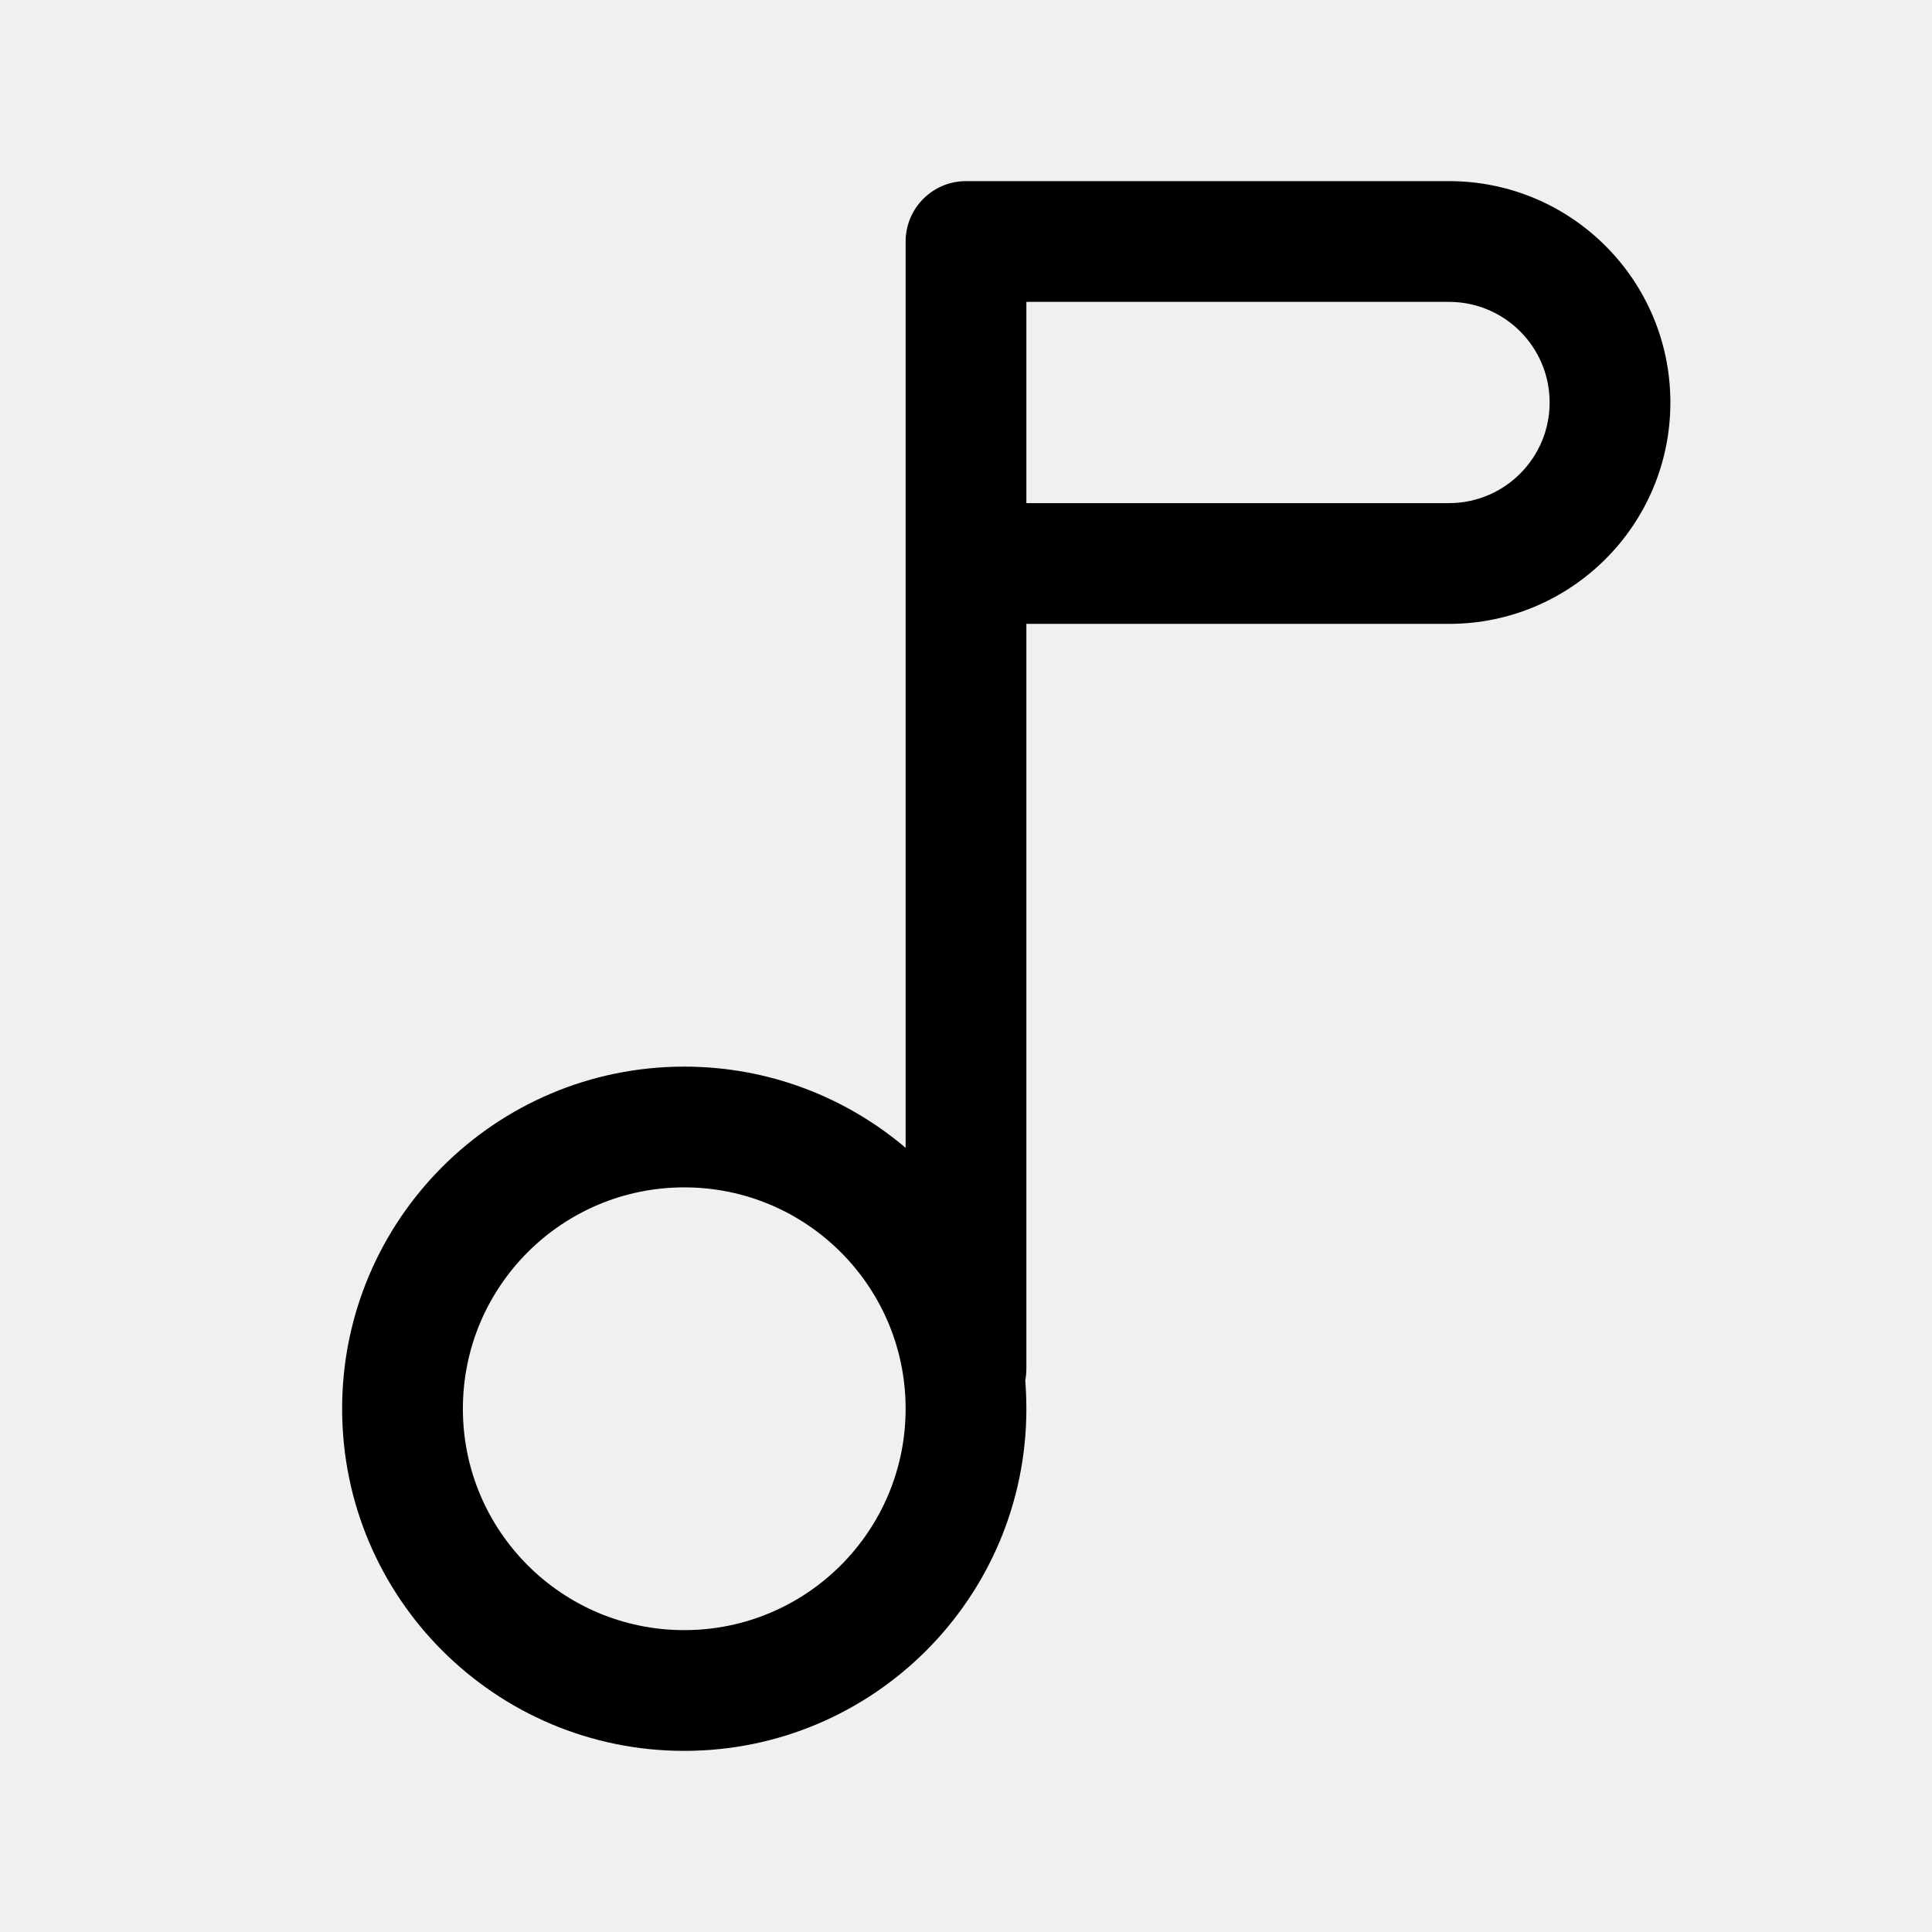
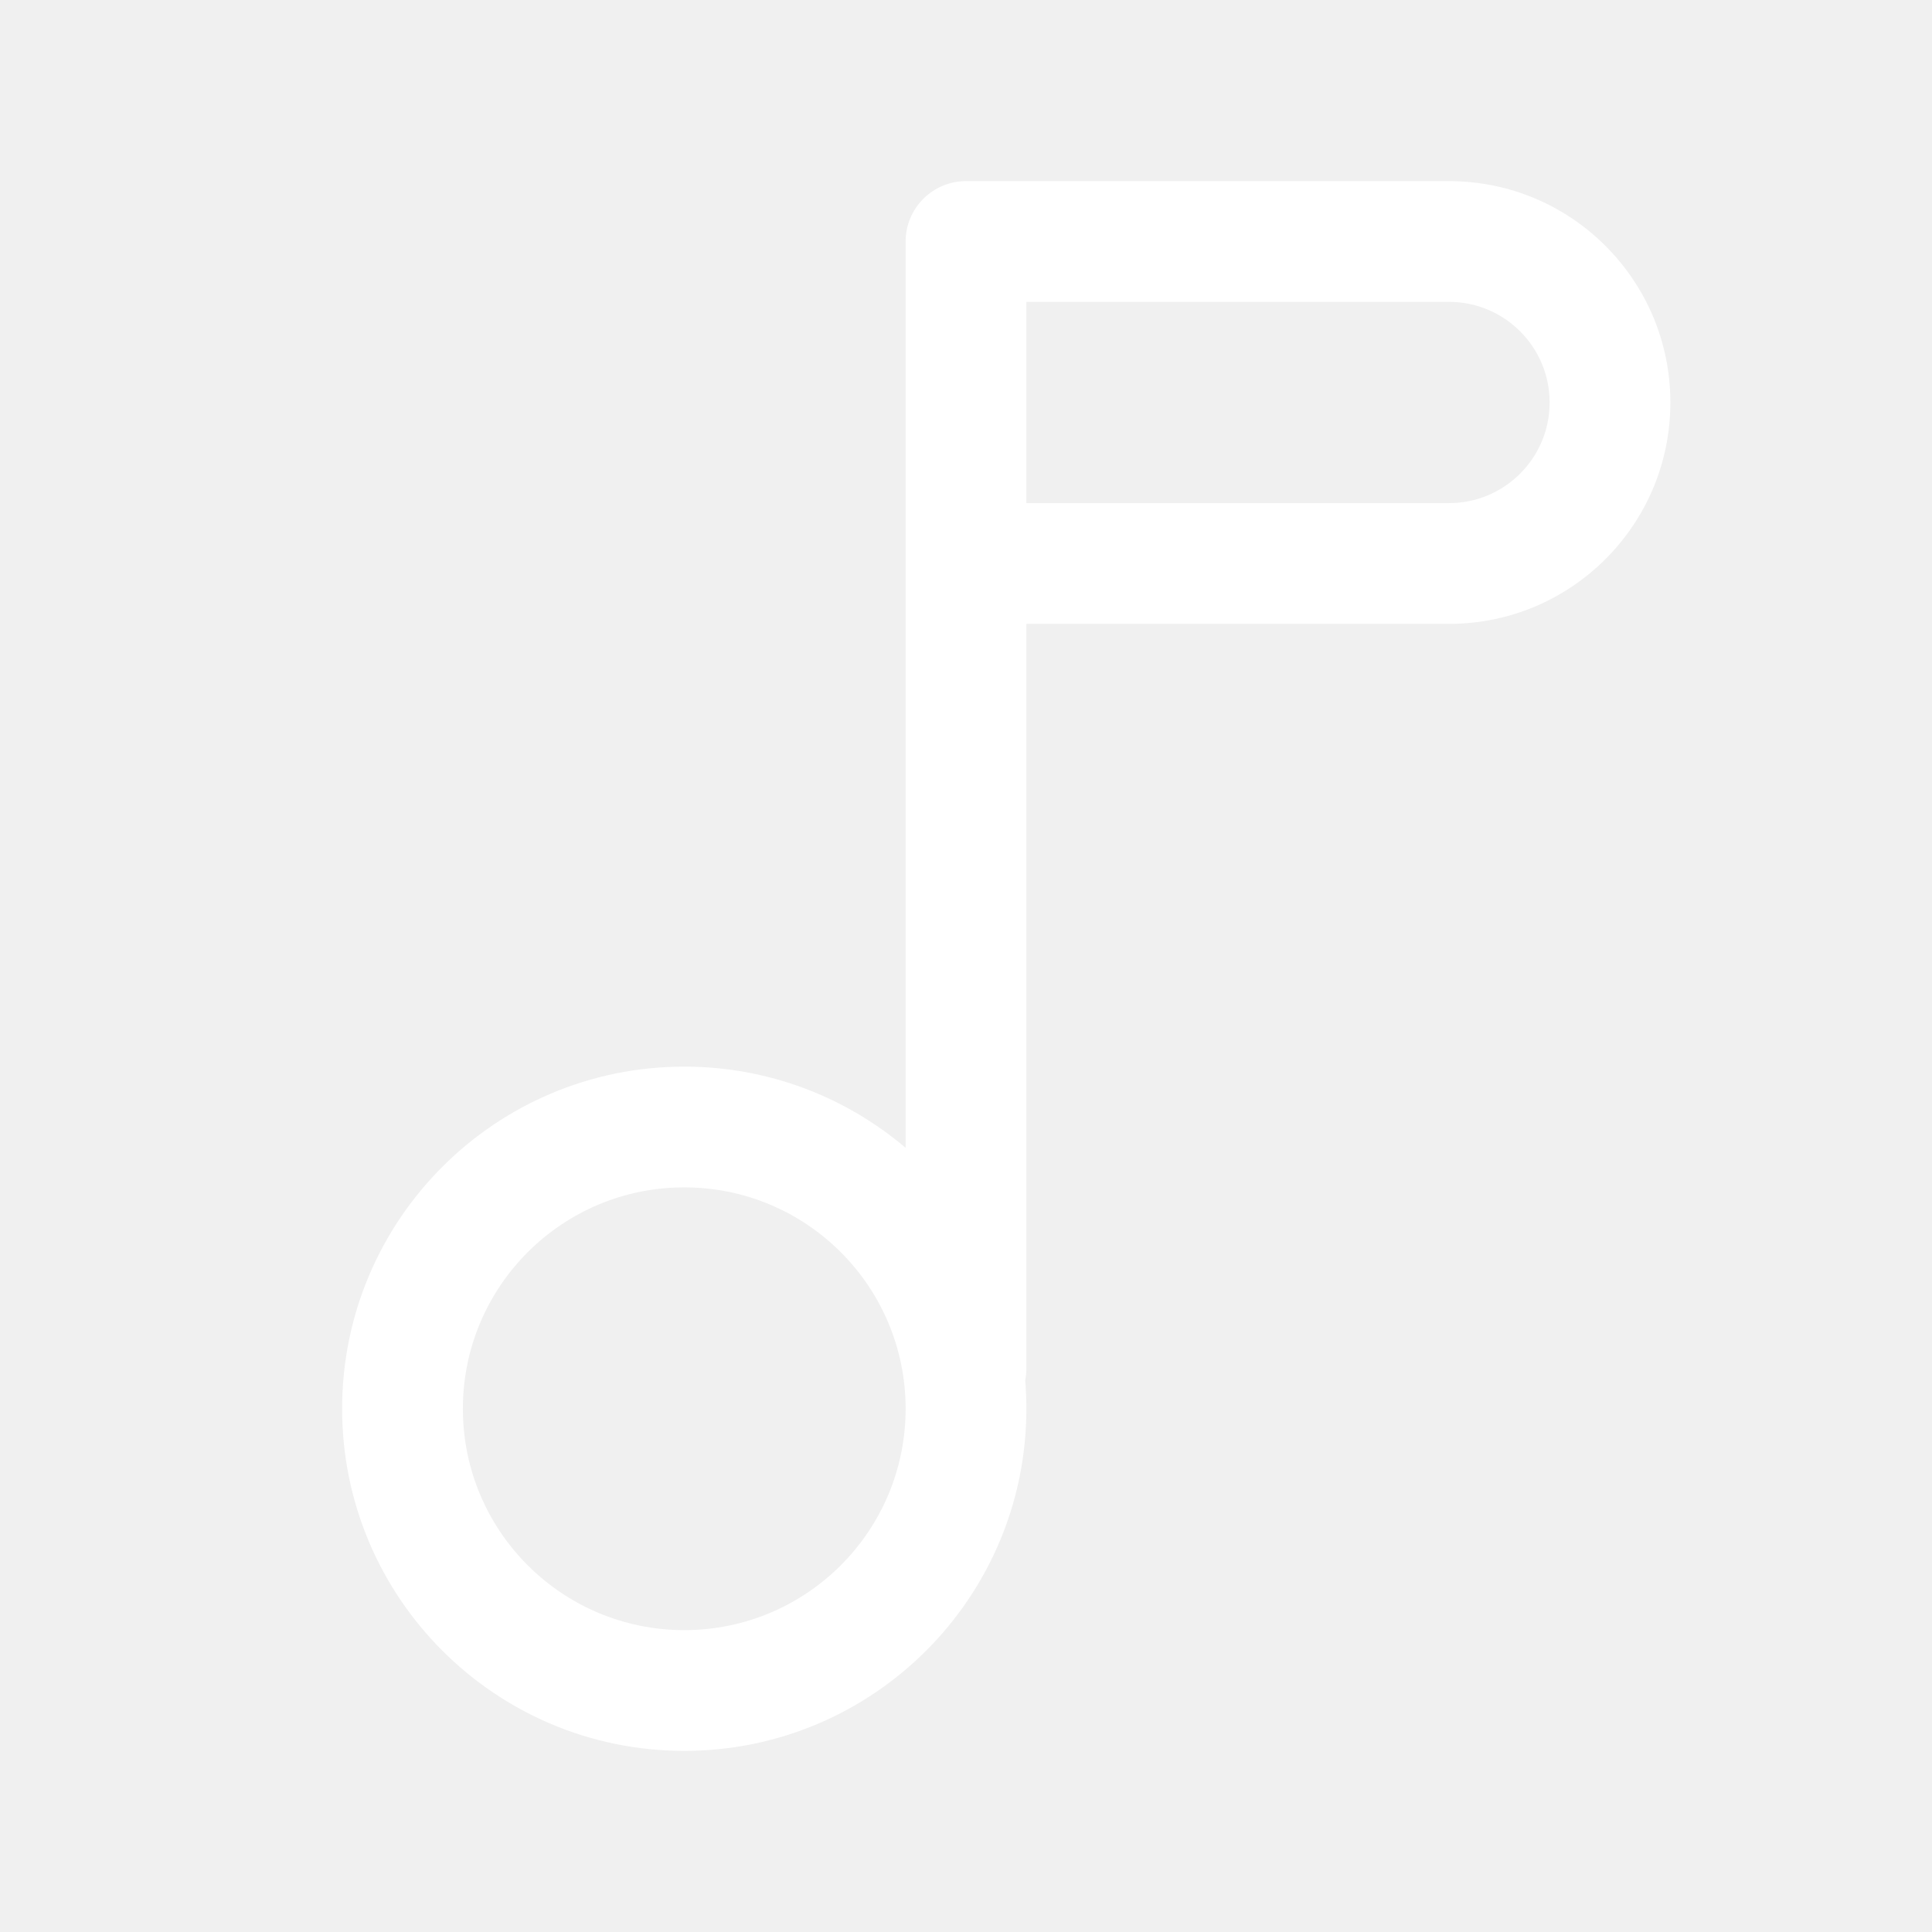
<svg xmlns="http://www.w3.org/2000/svg" width="24" height="24" viewBox="0 0 24 24" fill="none">
-   <path fill-rule="evenodd" clip-rule="evenodd" d="M12 2.25C11.586 2.25 11.25 2.586 11.25 3V7C11.25 7 11.25 7 11.25 7L11.25 14.259C10.509 13.63 9.549 13.25 8.5 13.25C6.153 13.25 4.25 15.153 4.25 17.5C4.25 19.847 6.153 21.75 8.5 21.75C10.847 21.75 12.75 19.847 12.75 17.5C12.75 17.381 12.745 17.264 12.736 17.147C12.745 17.1 12.75 17.05 12.75 17L12.75 7.75H18C19.519 7.75 20.75 6.519 20.75 5C20.75 3.481 19.519 2.25 18 2.25H12ZM12.75 6.25H18C18.69 6.25 19.25 5.69 19.25 5C19.25 4.31 18.69 3.75 18 3.75H12.75V6.25ZM8.5 14.75C6.981 14.75 5.75 15.981 5.75 17.5C5.75 19.019 6.981 20.25 8.5 20.25C10.019 20.25 11.25 19.019 11.25 17.5C11.25 15.981 10.019 14.75 8.5 14.75Z" fill="black" />
+   <path fill-rule="evenodd" clip-rule="evenodd" d="M12 2.25C11.586 2.25 11.25 2.586 11.25 3V7C11.25 7 11.25 7 11.25 7L11.25 14.259C10.509 13.63 9.549 13.25 8.5 13.25C6.153 13.25 4.25 15.153 4.25 17.5C4.25 19.847 6.153 21.75 8.5 21.75C10.847 21.75 12.75 19.847 12.75 17.5C12.75 17.381 12.745 17.264 12.736 17.147C12.745 17.1 12.75 17.05 12.75 17L12.75 7.75H18C19.519 7.75 20.75 6.519 20.75 5C20.75 3.481 19.519 2.25 18 2.25H12ZM12.75 6.25H18C18.69 6.25 19.25 5.69 19.25 5C19.25 4.31 18.69 3.75 18 3.75H12.75V6.25ZM8.5 14.75C6.981 14.75 5.75 15.981 5.75 17.5C5.75 19.019 6.981 20.25 8.5 20.25C10.019 20.25 11.25 19.019 11.25 17.5C11.25 15.981 10.019 14.75 8.5 14.75Z" fill="white" />
</svg>
